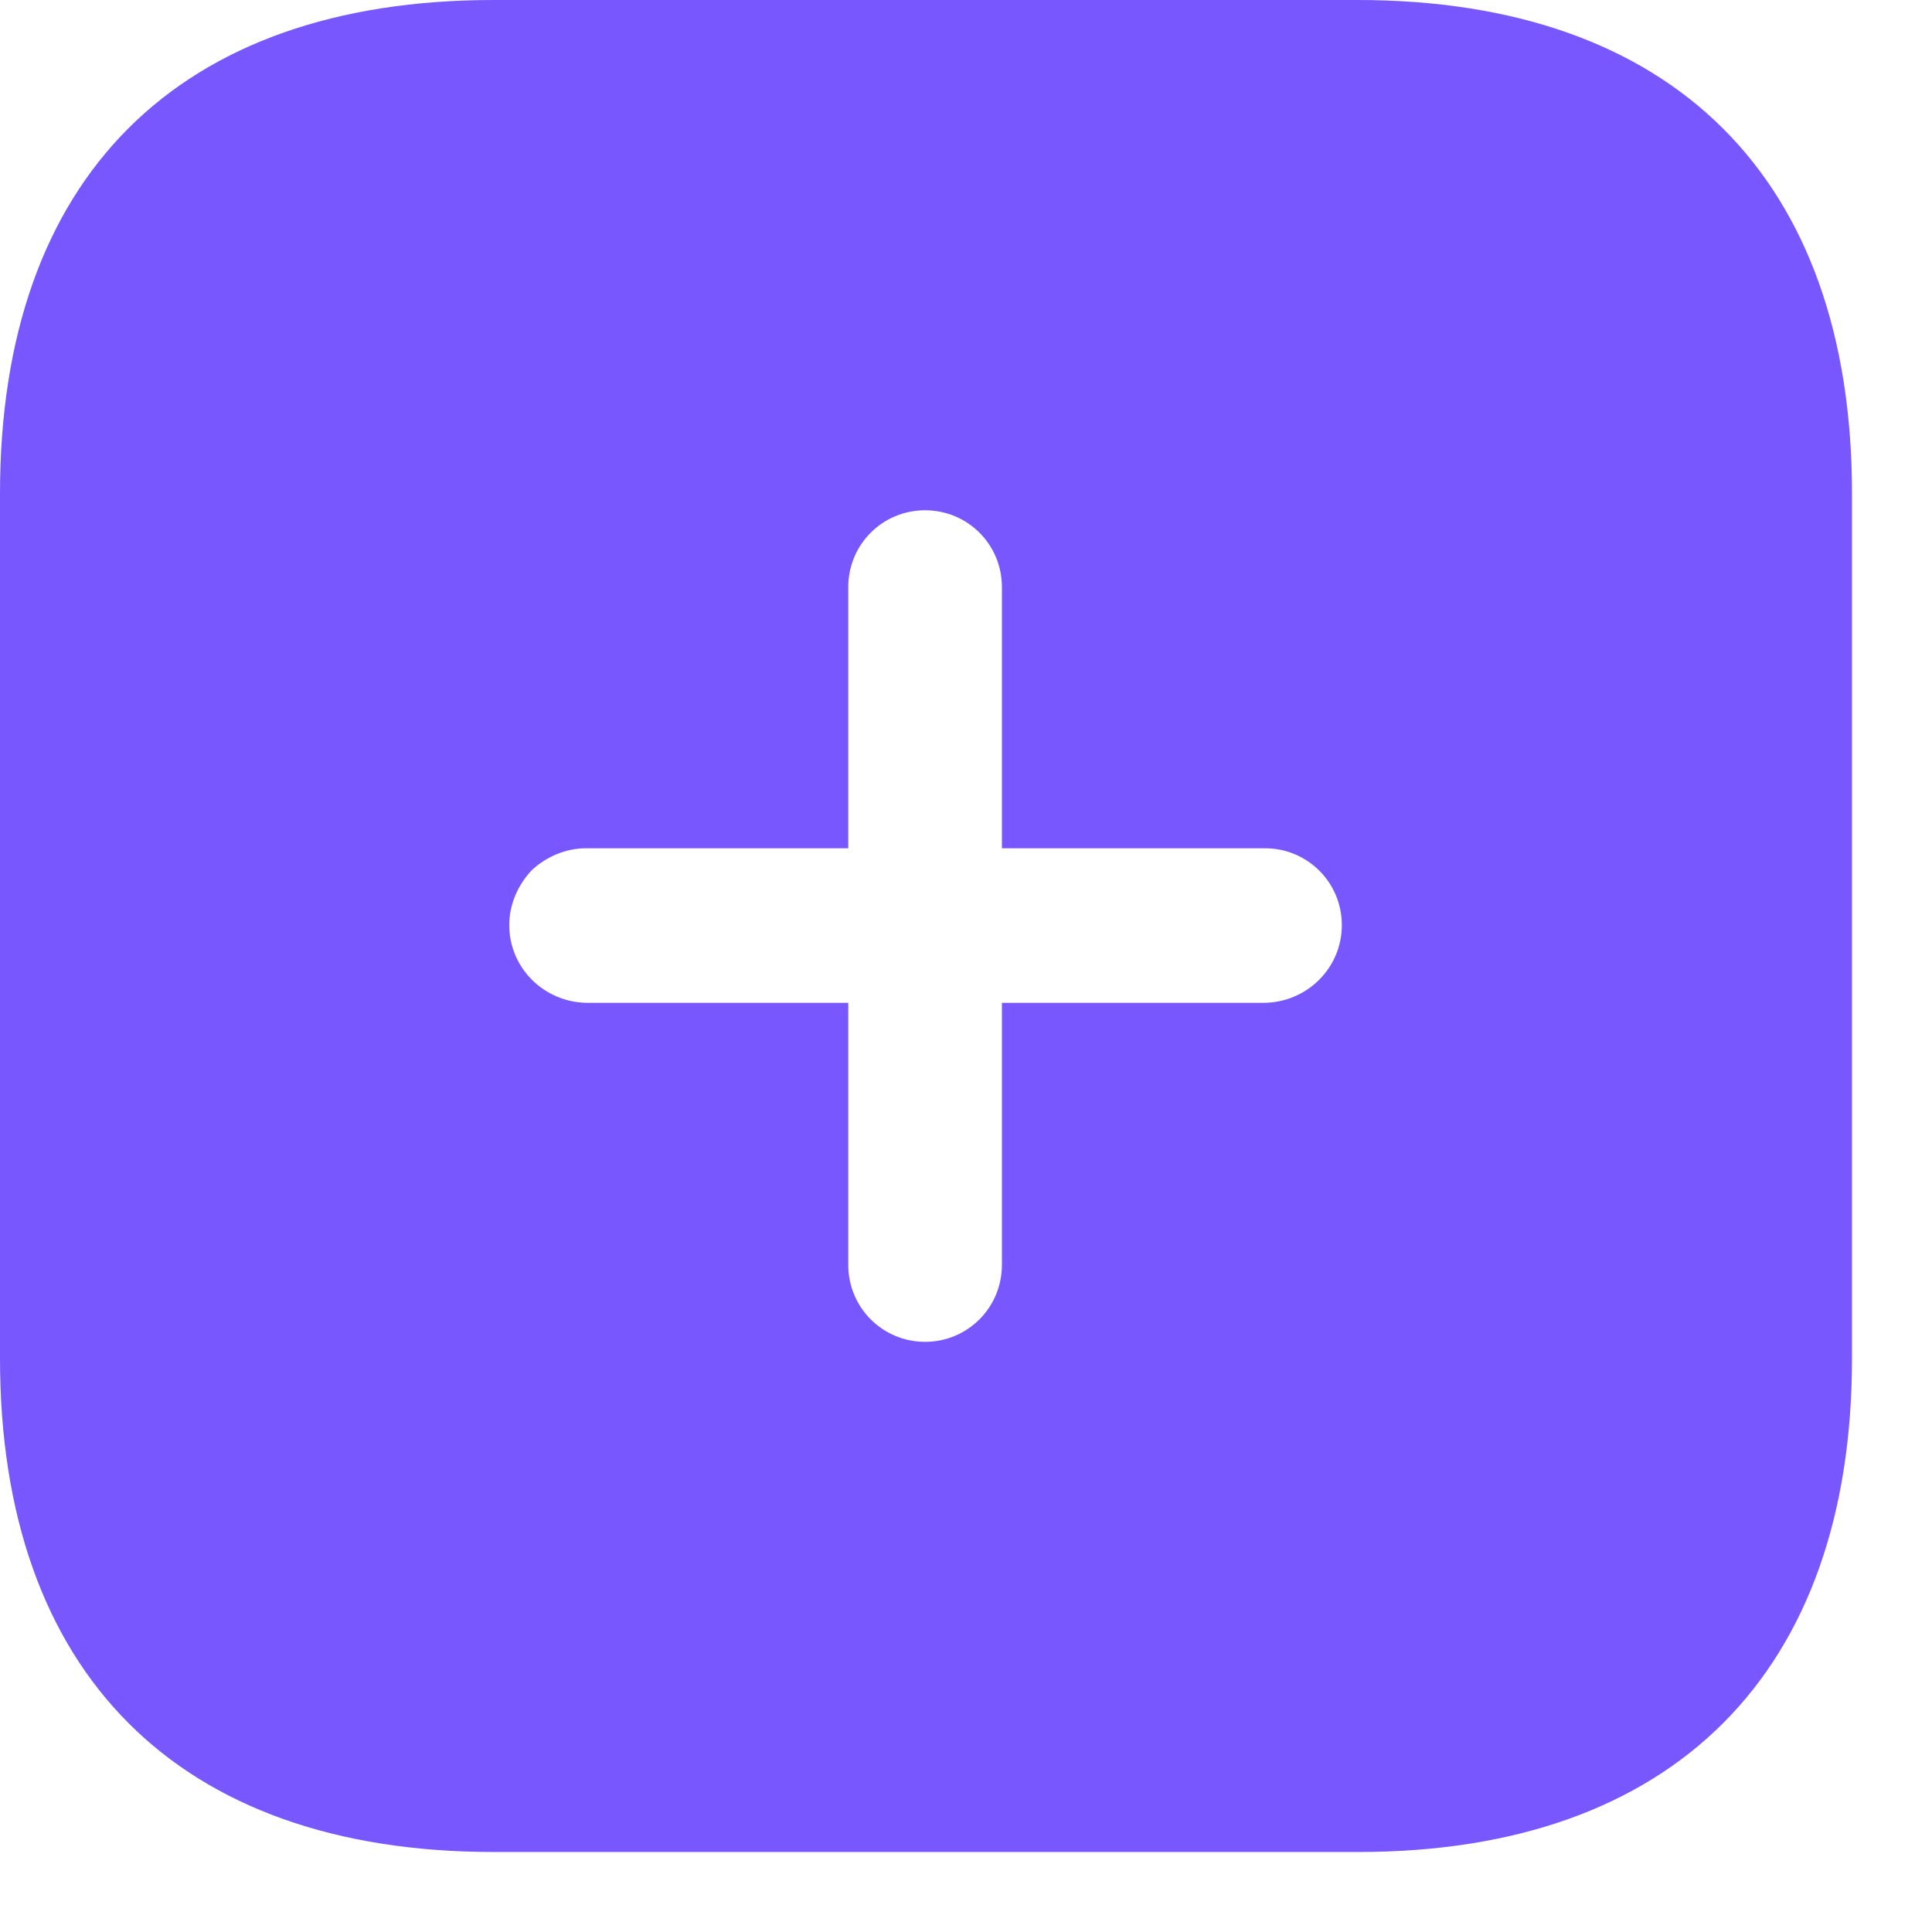
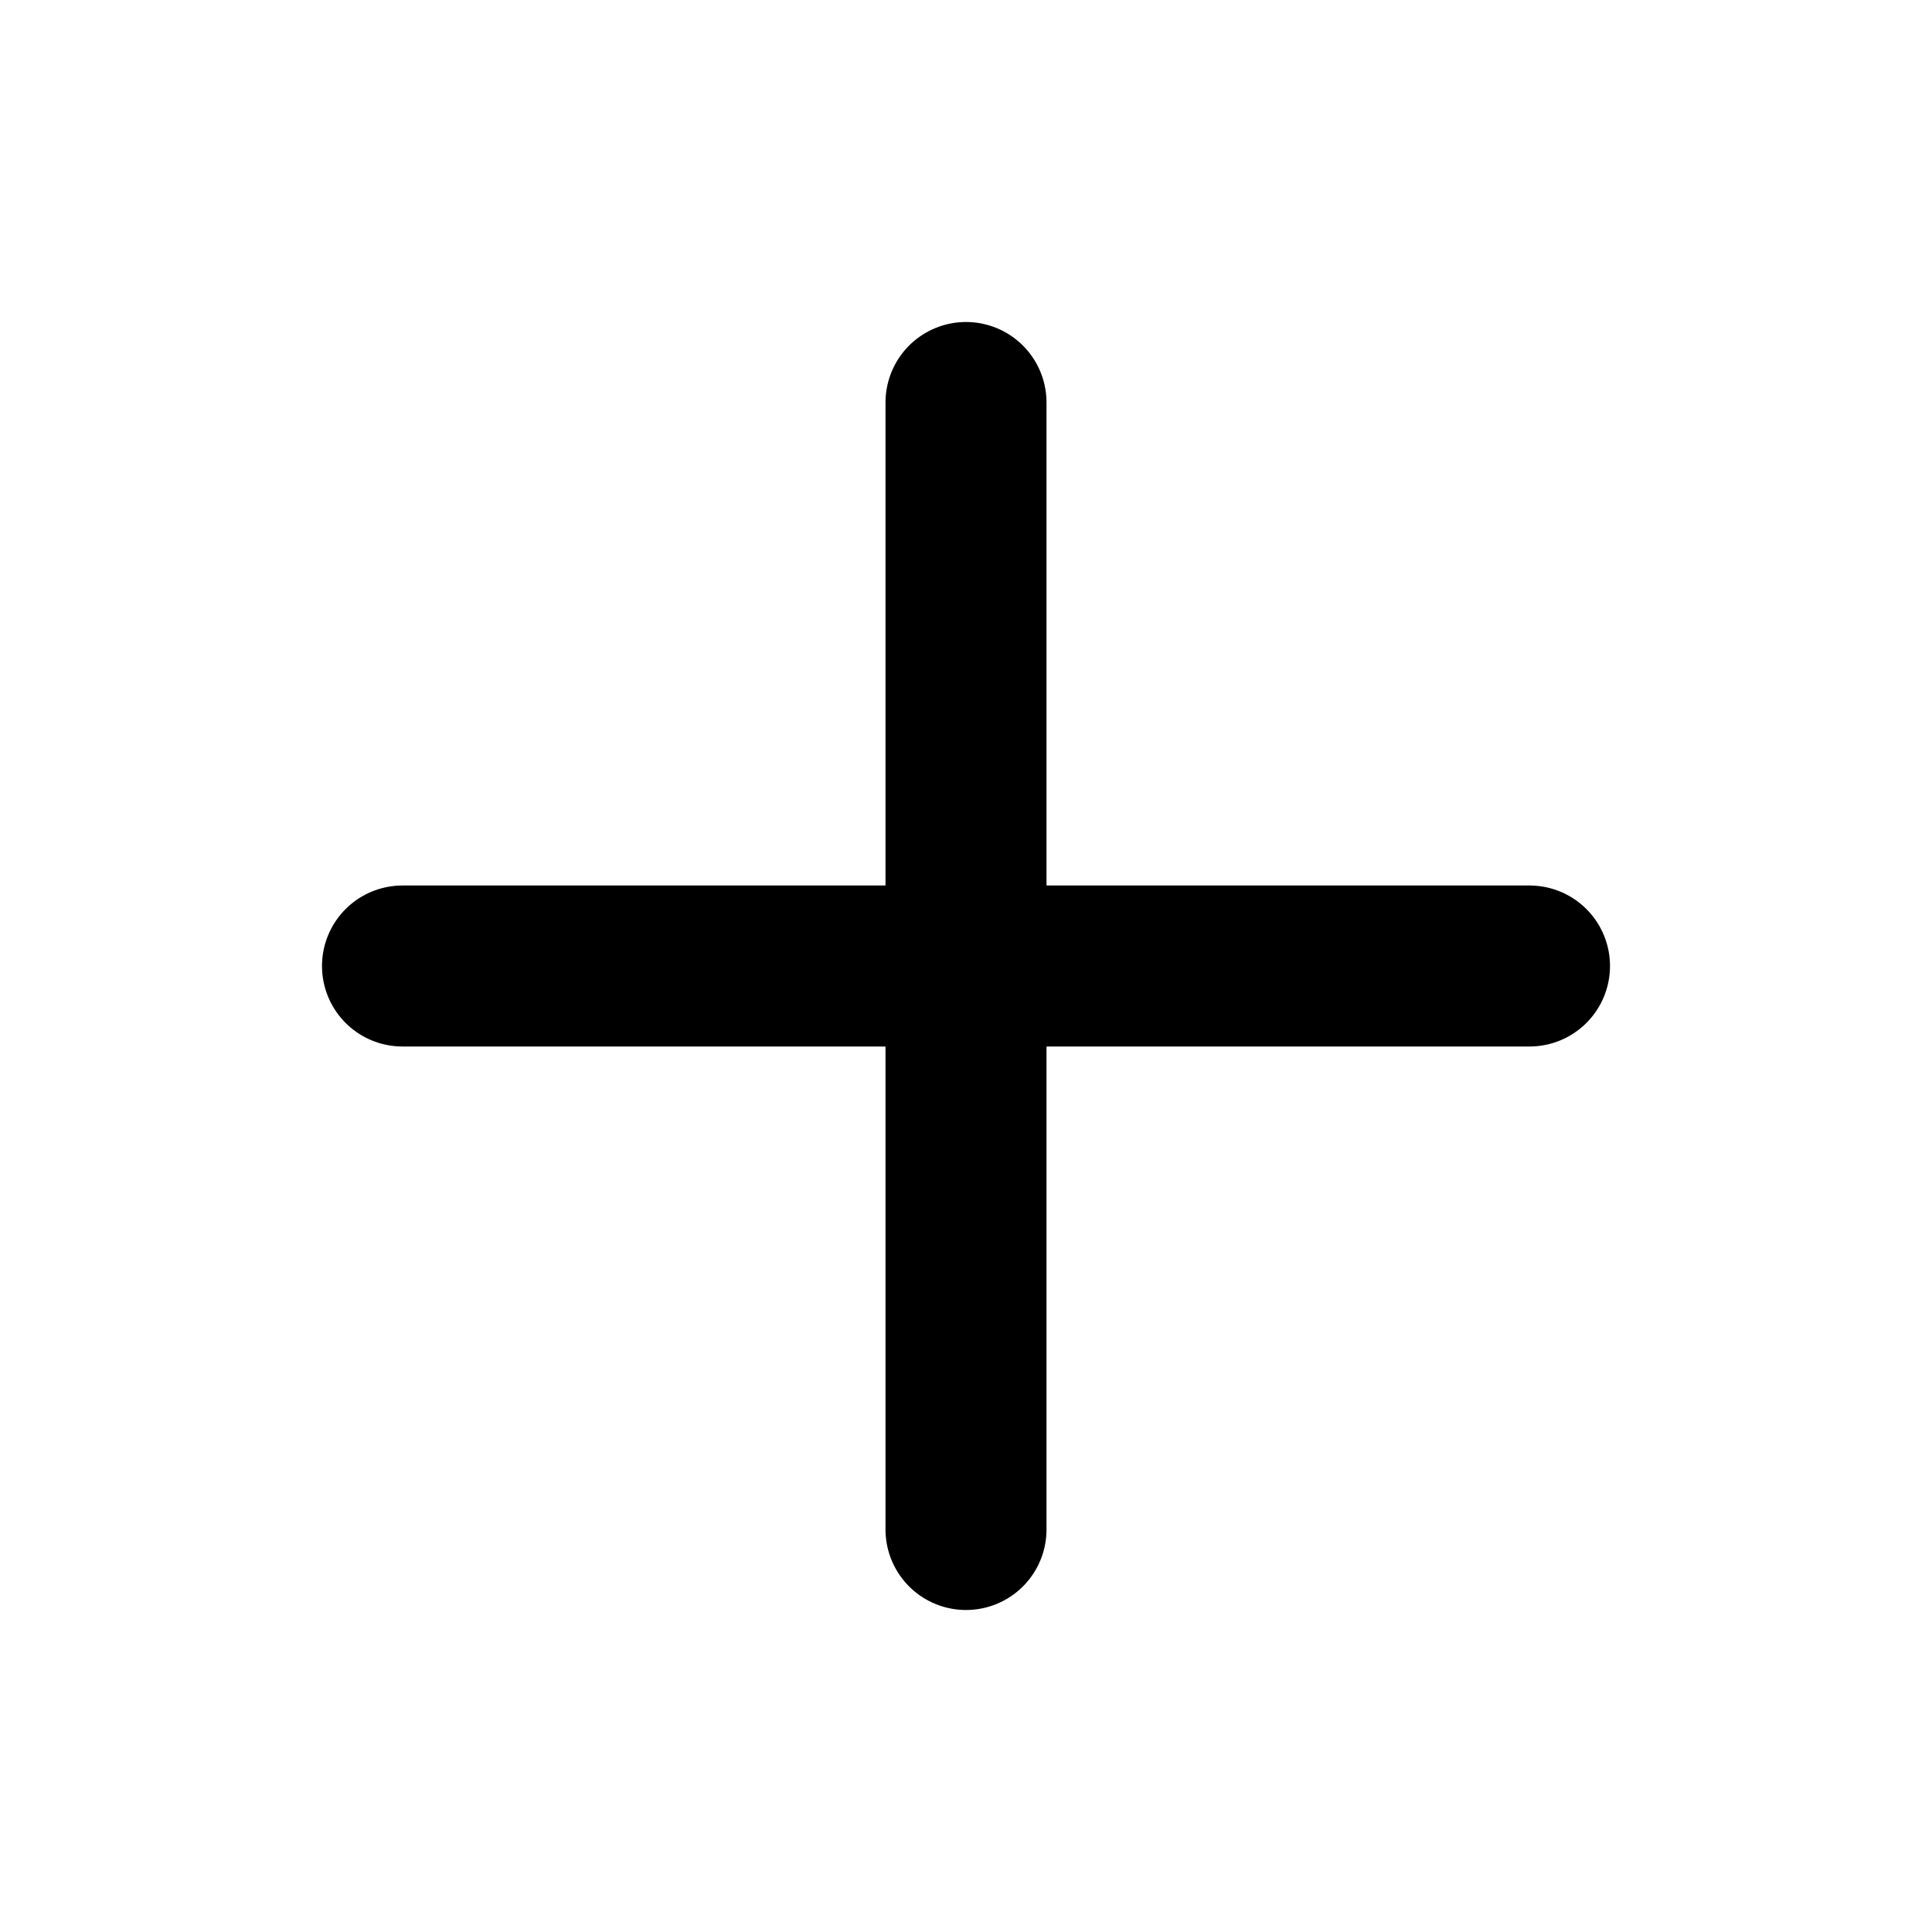
- <svg xmlns="http://www.w3.org/2000/svg" width="17" height="17" viewBox="0 0 17 17" fill="none">
-   <path fill-rule="evenodd" clip-rule="evenodd" d="M4.343 0H11.945C14.716 0 16.296 1.564 16.296 4.343V11.953C16.296 14.716 14.724 16.296 11.953 16.296H4.343C1.564 16.296 0 14.716 0 11.953V4.343C0 1.564 1.564 0 4.343 0ZM8.816 8.824H11.13C11.505 8.816 11.807 8.515 11.807 8.14C11.807 7.765 11.505 7.464 11.13 7.464H8.816V5.166C8.816 4.791 8.515 4.49 8.14 4.49C7.765 4.49 7.464 4.791 7.464 5.166V7.464H5.158C4.979 7.464 4.807 7.537 4.677 7.659C4.555 7.79 4.481 7.96 4.481 8.14C4.481 8.515 4.783 8.816 5.158 8.824H7.464V11.13C7.464 11.505 7.765 11.807 8.14 11.807C8.515 11.807 8.816 11.505 8.816 11.13V8.824Z" fill="#7857FF" />
+ <svg xmlns="http://www.w3.org/2000/svg" width="24" height="24" viewBox="0 0 24 24" fill="red" stroke="currentColor" stroke-width="2" stroke-linecap="round" stroke-linejoin="round" class="lucide lucide-plus">
+   <path d="M5 12h14" />
+   <path d="M12 5v14" />
</svg>
